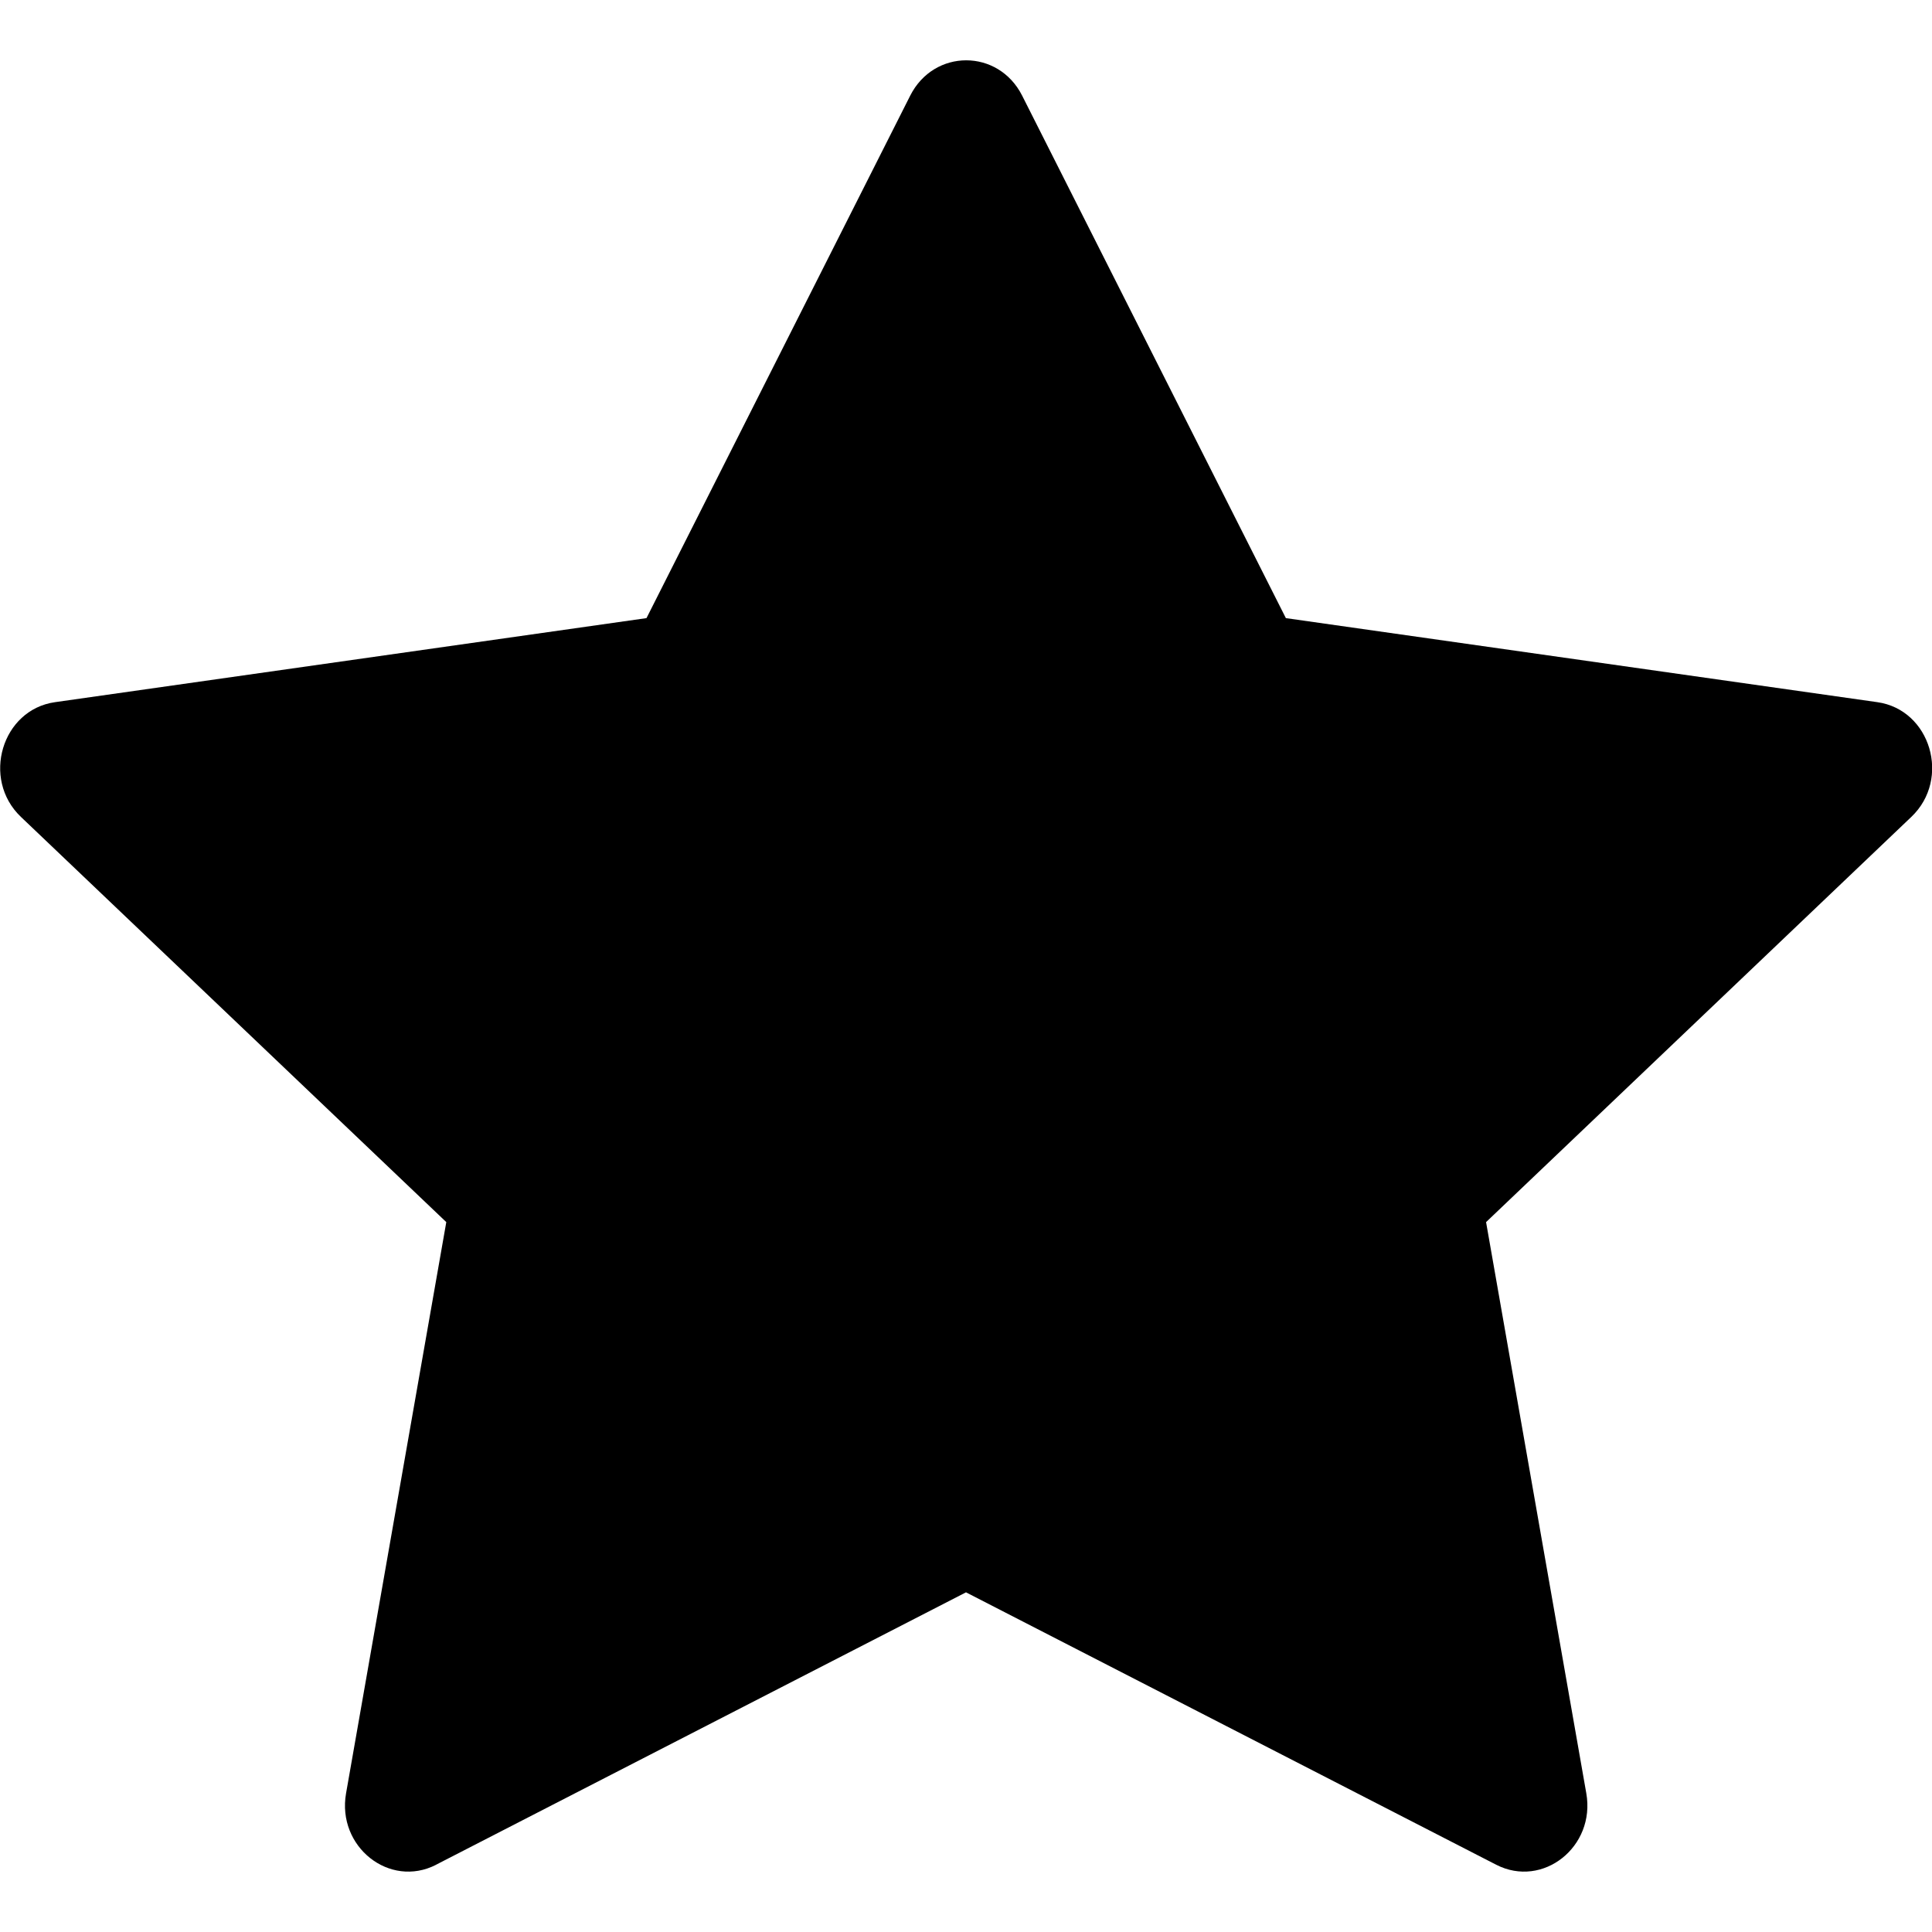
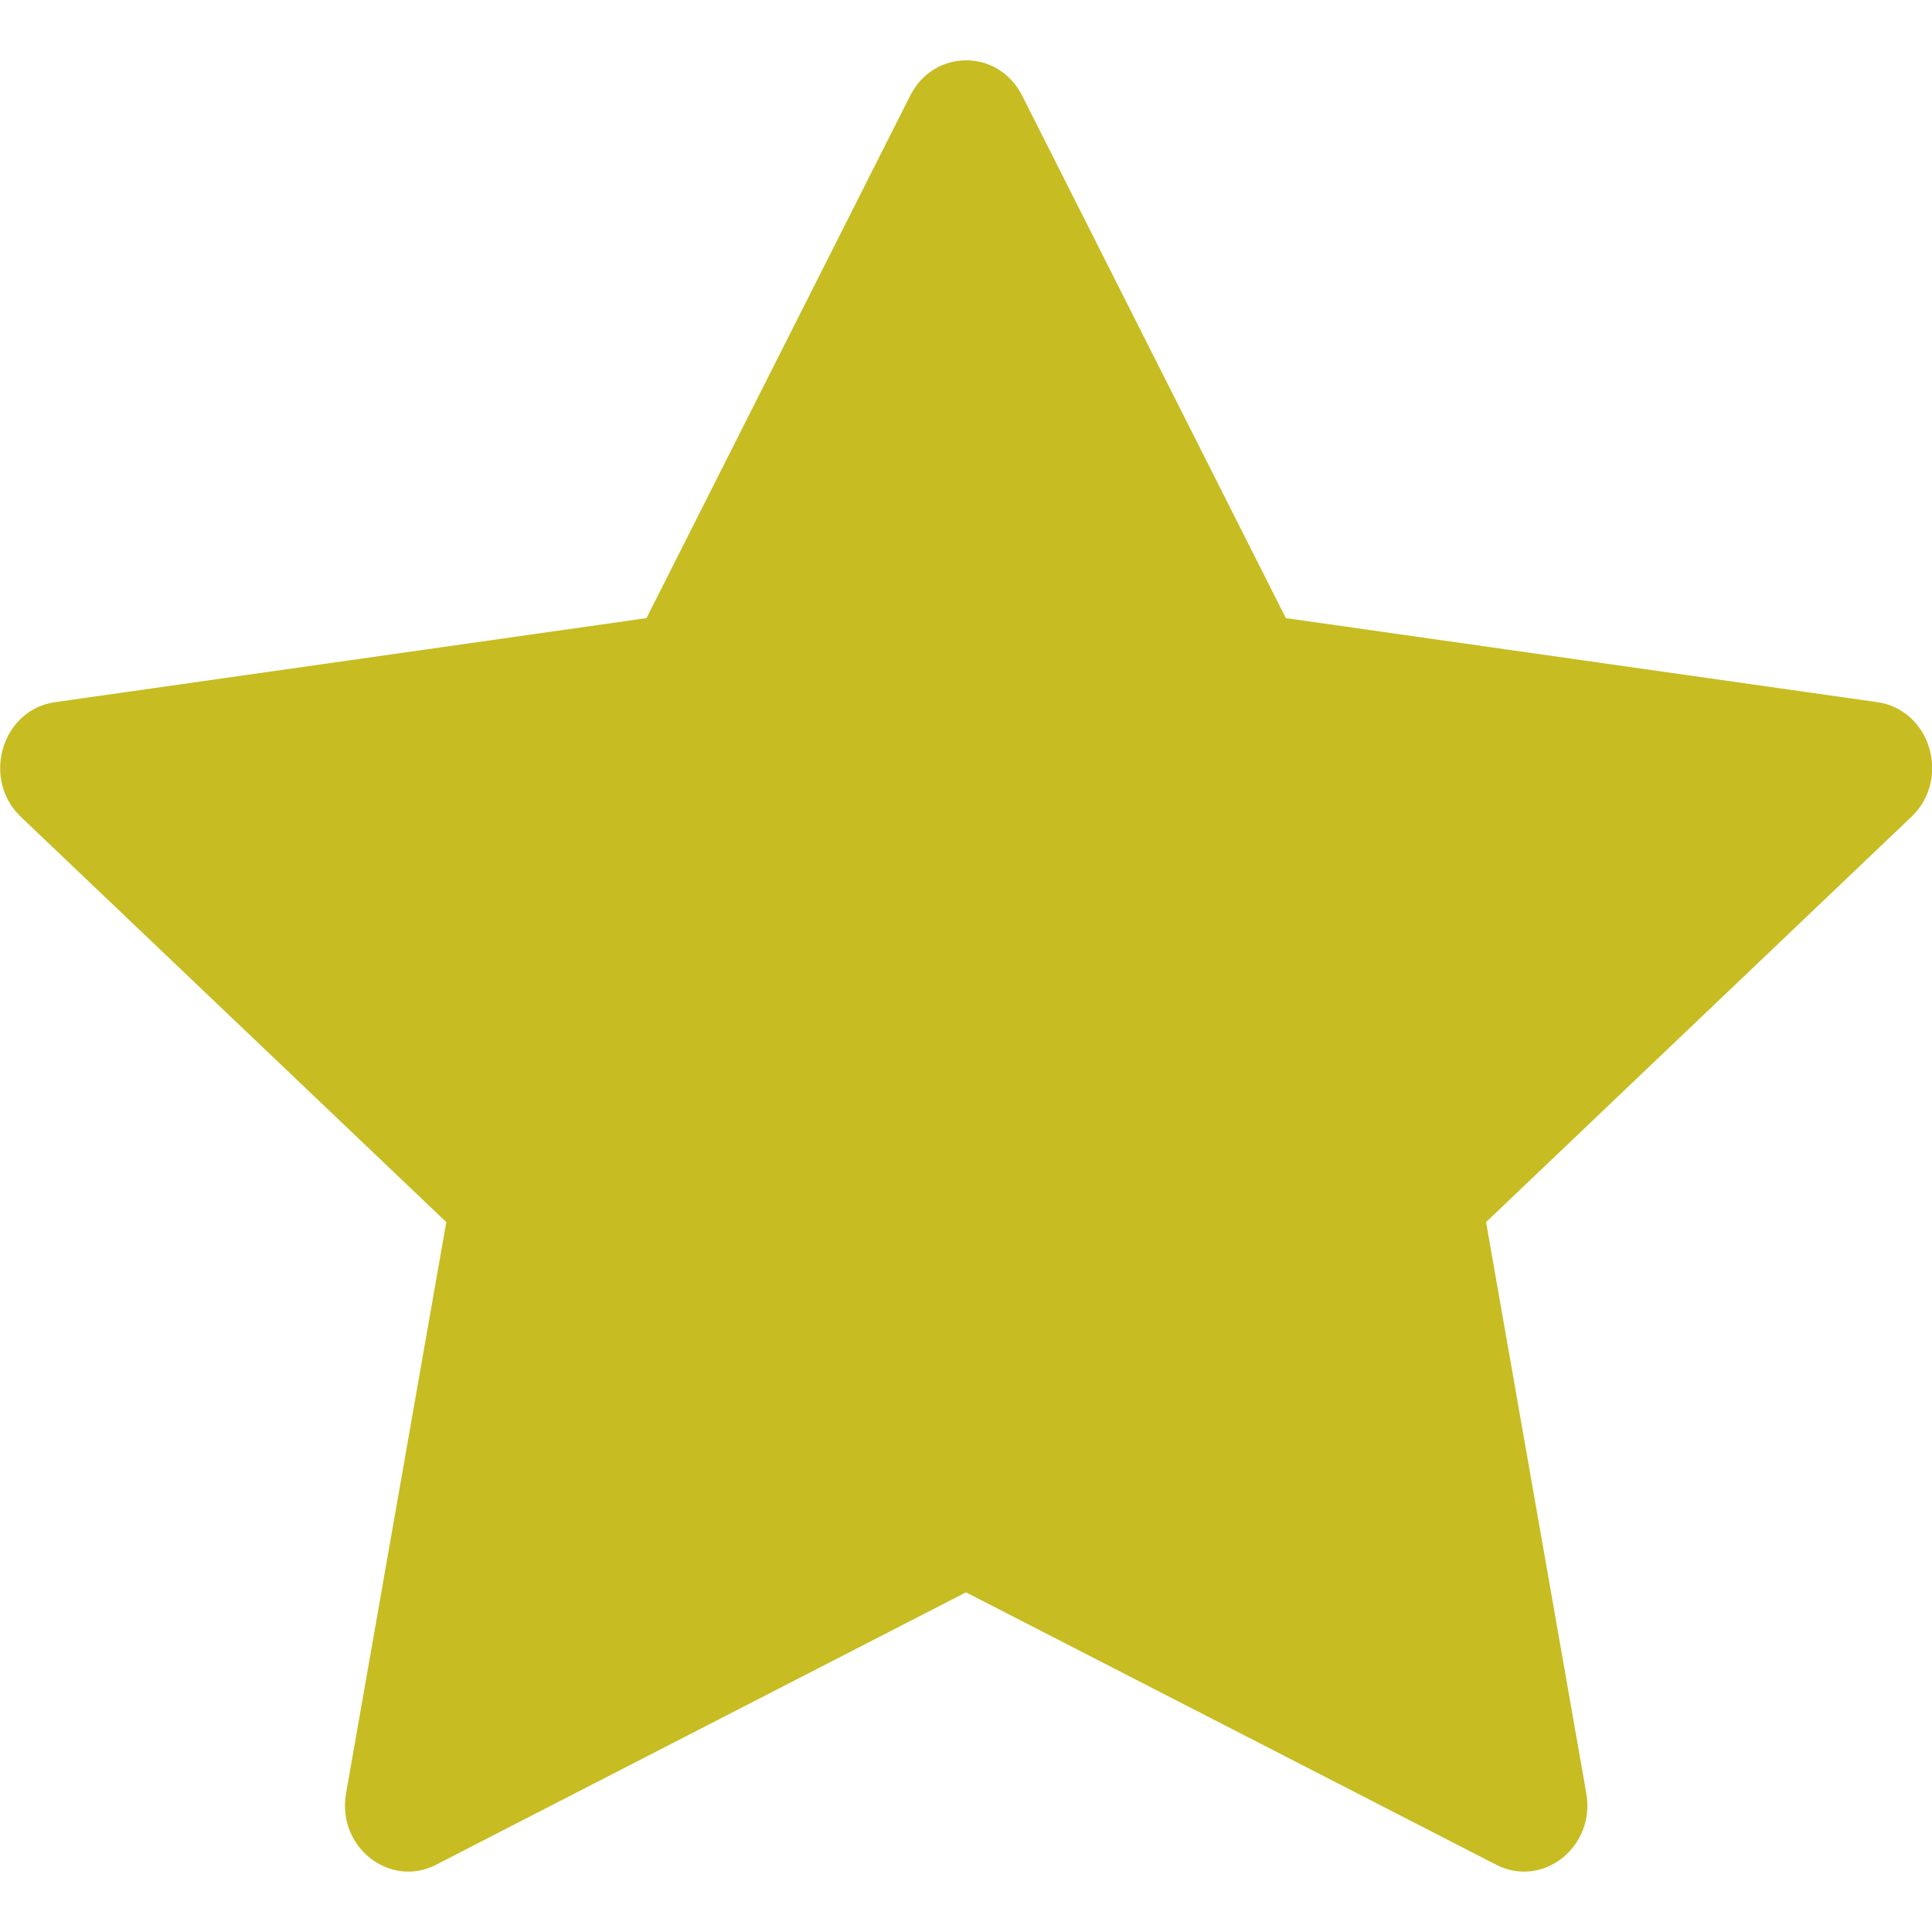
- <svg xmlns="http://www.w3.org/2000/svg" width="16" height="16" fill="currentColor" class="bi bi-star-fill" viewBox="0 0 16 16">
+ <svg xmlns="http://www.w3.org/2000/svg" width="16" height="16" fill="rgb(199, 188, 34)" viewBox="0 0 16 16">
  <path d="M3.612 15.443c-.386.198-.824-.149-.746-.592l.83-4.73L.173 6.765c-.329-.314-.158-.888.283-.95l4.898-.696L7.538.792c.197-.39.73-.39.927 0l2.184 4.327 4.898.696c.441.062.612.636.282.95l-3.522 3.356.83 4.73c.078.443-.36.79-.746.592L8 13.187l-4.389 2.256z" />
</svg>
